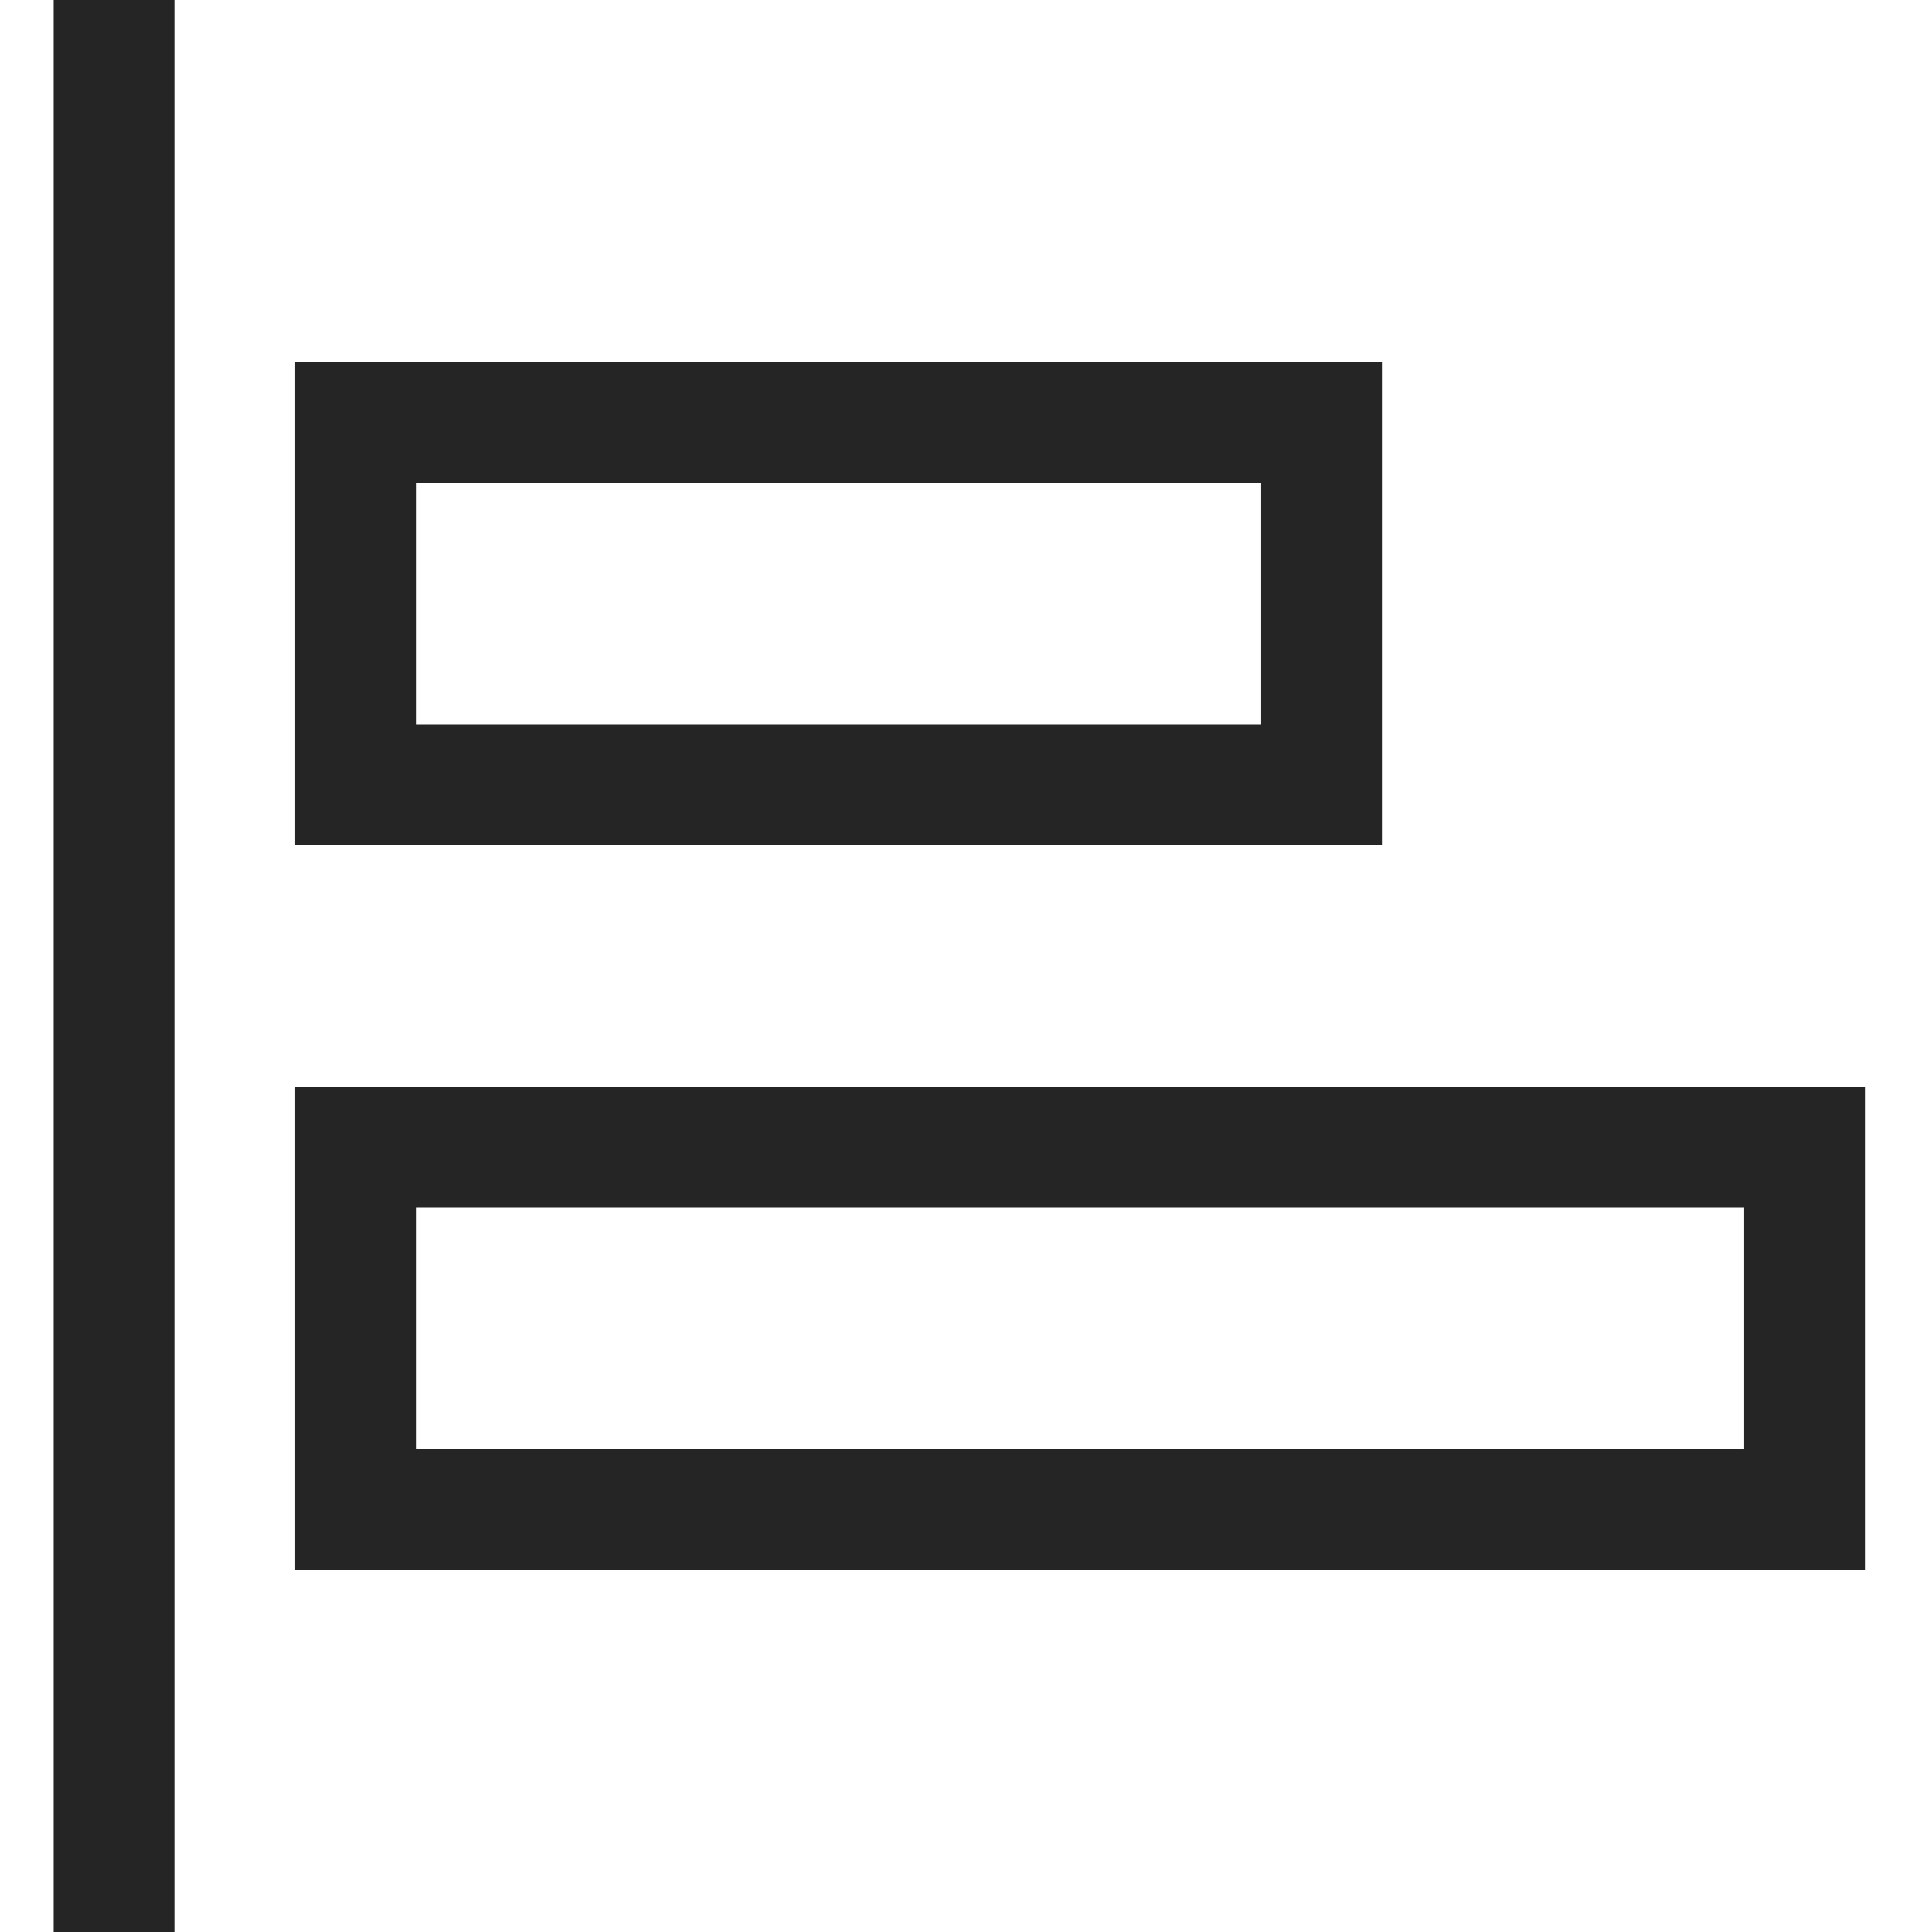
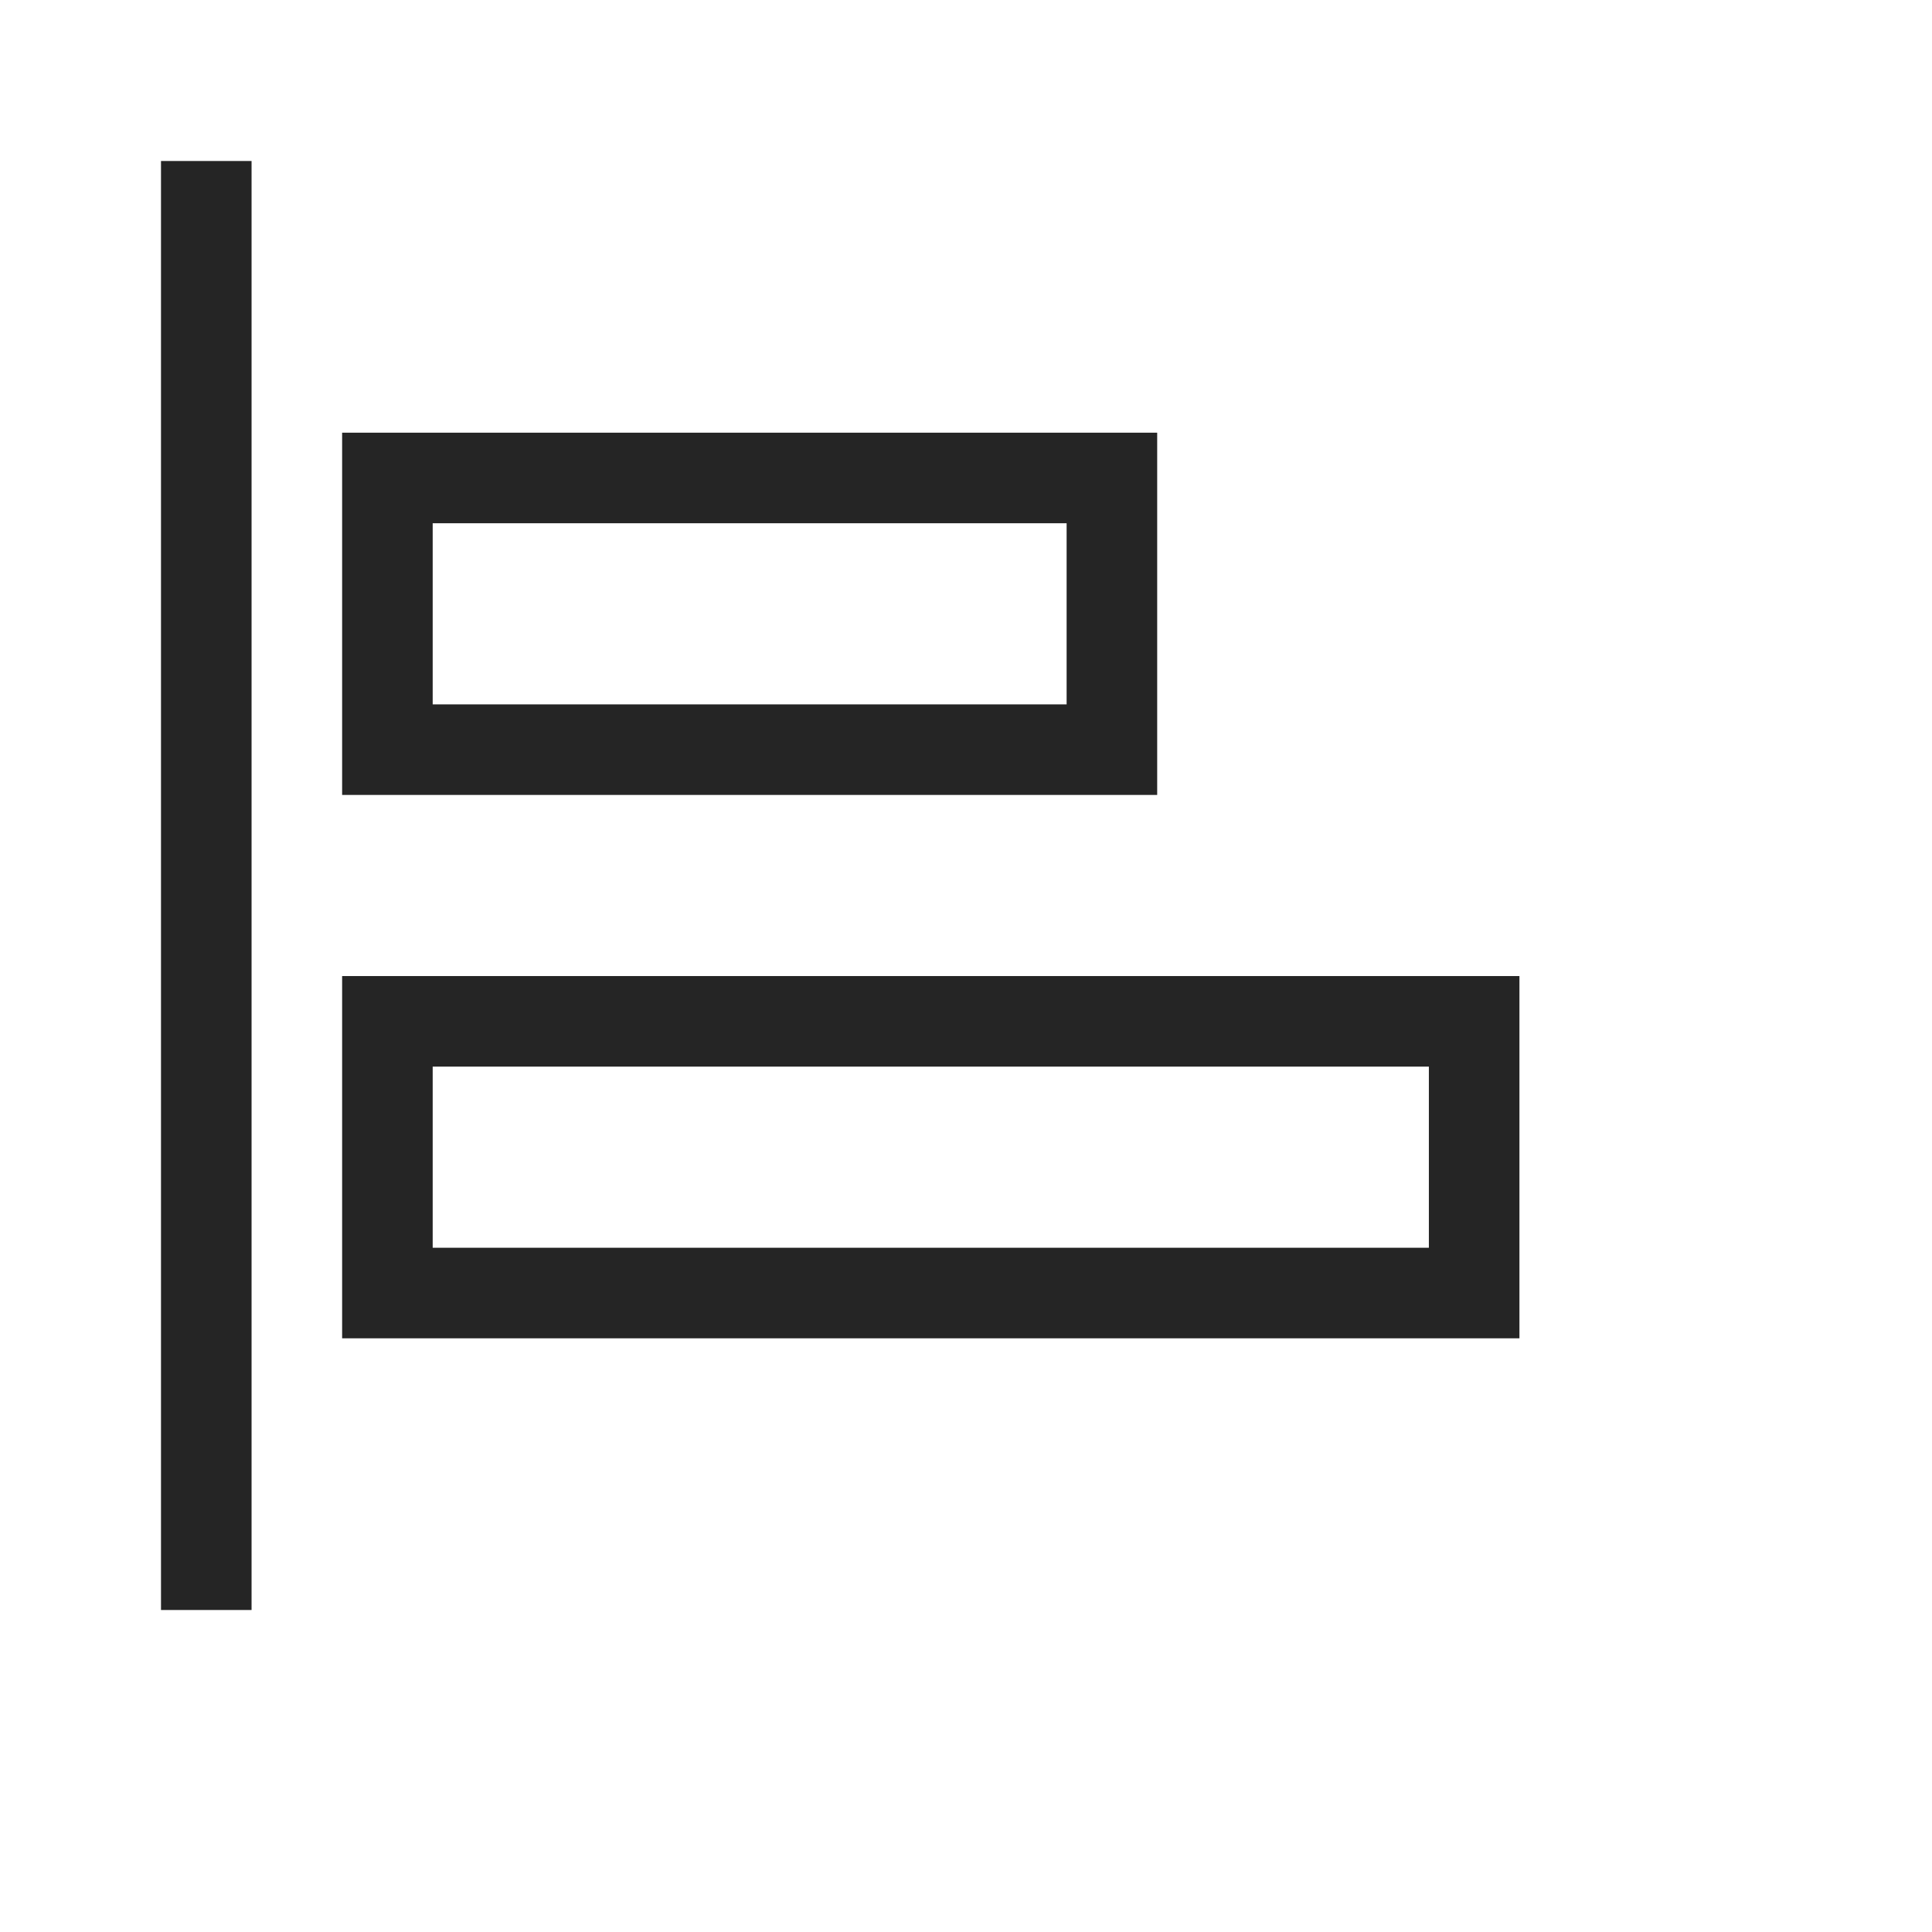
<svg xmlns="http://www.w3.org/2000/svg" width="32" height="32" viewBox="0 0 17 18" fill="none">
-   <path d="M0 0H1.125V18H0V0ZM12.375 7.875H2.25V3.375H12.375V7.875ZM11.25 4.5H3.375V6.75H11.25V4.5ZM16.875 10.125V14.625H2.25V10.125H16.875ZM15.75 11.25H3.375V13.5H15.75V11.25Z" fill="#252525" />
+   <path transform="translate(1, 1.5) scale(0.75)" d="M0 0H1.125V18H0V0ZM12.375 7.875H2.25V3.375H12.375V7.875ZM11.25 4.5H3.375V6.75H11.25V4.5ZM16.875 10.125V14.625H2.25V10.125H16.875ZM15.75 11.25H3.375V13.5H15.75V11.25Z" fill="#252525" />
</svg>
